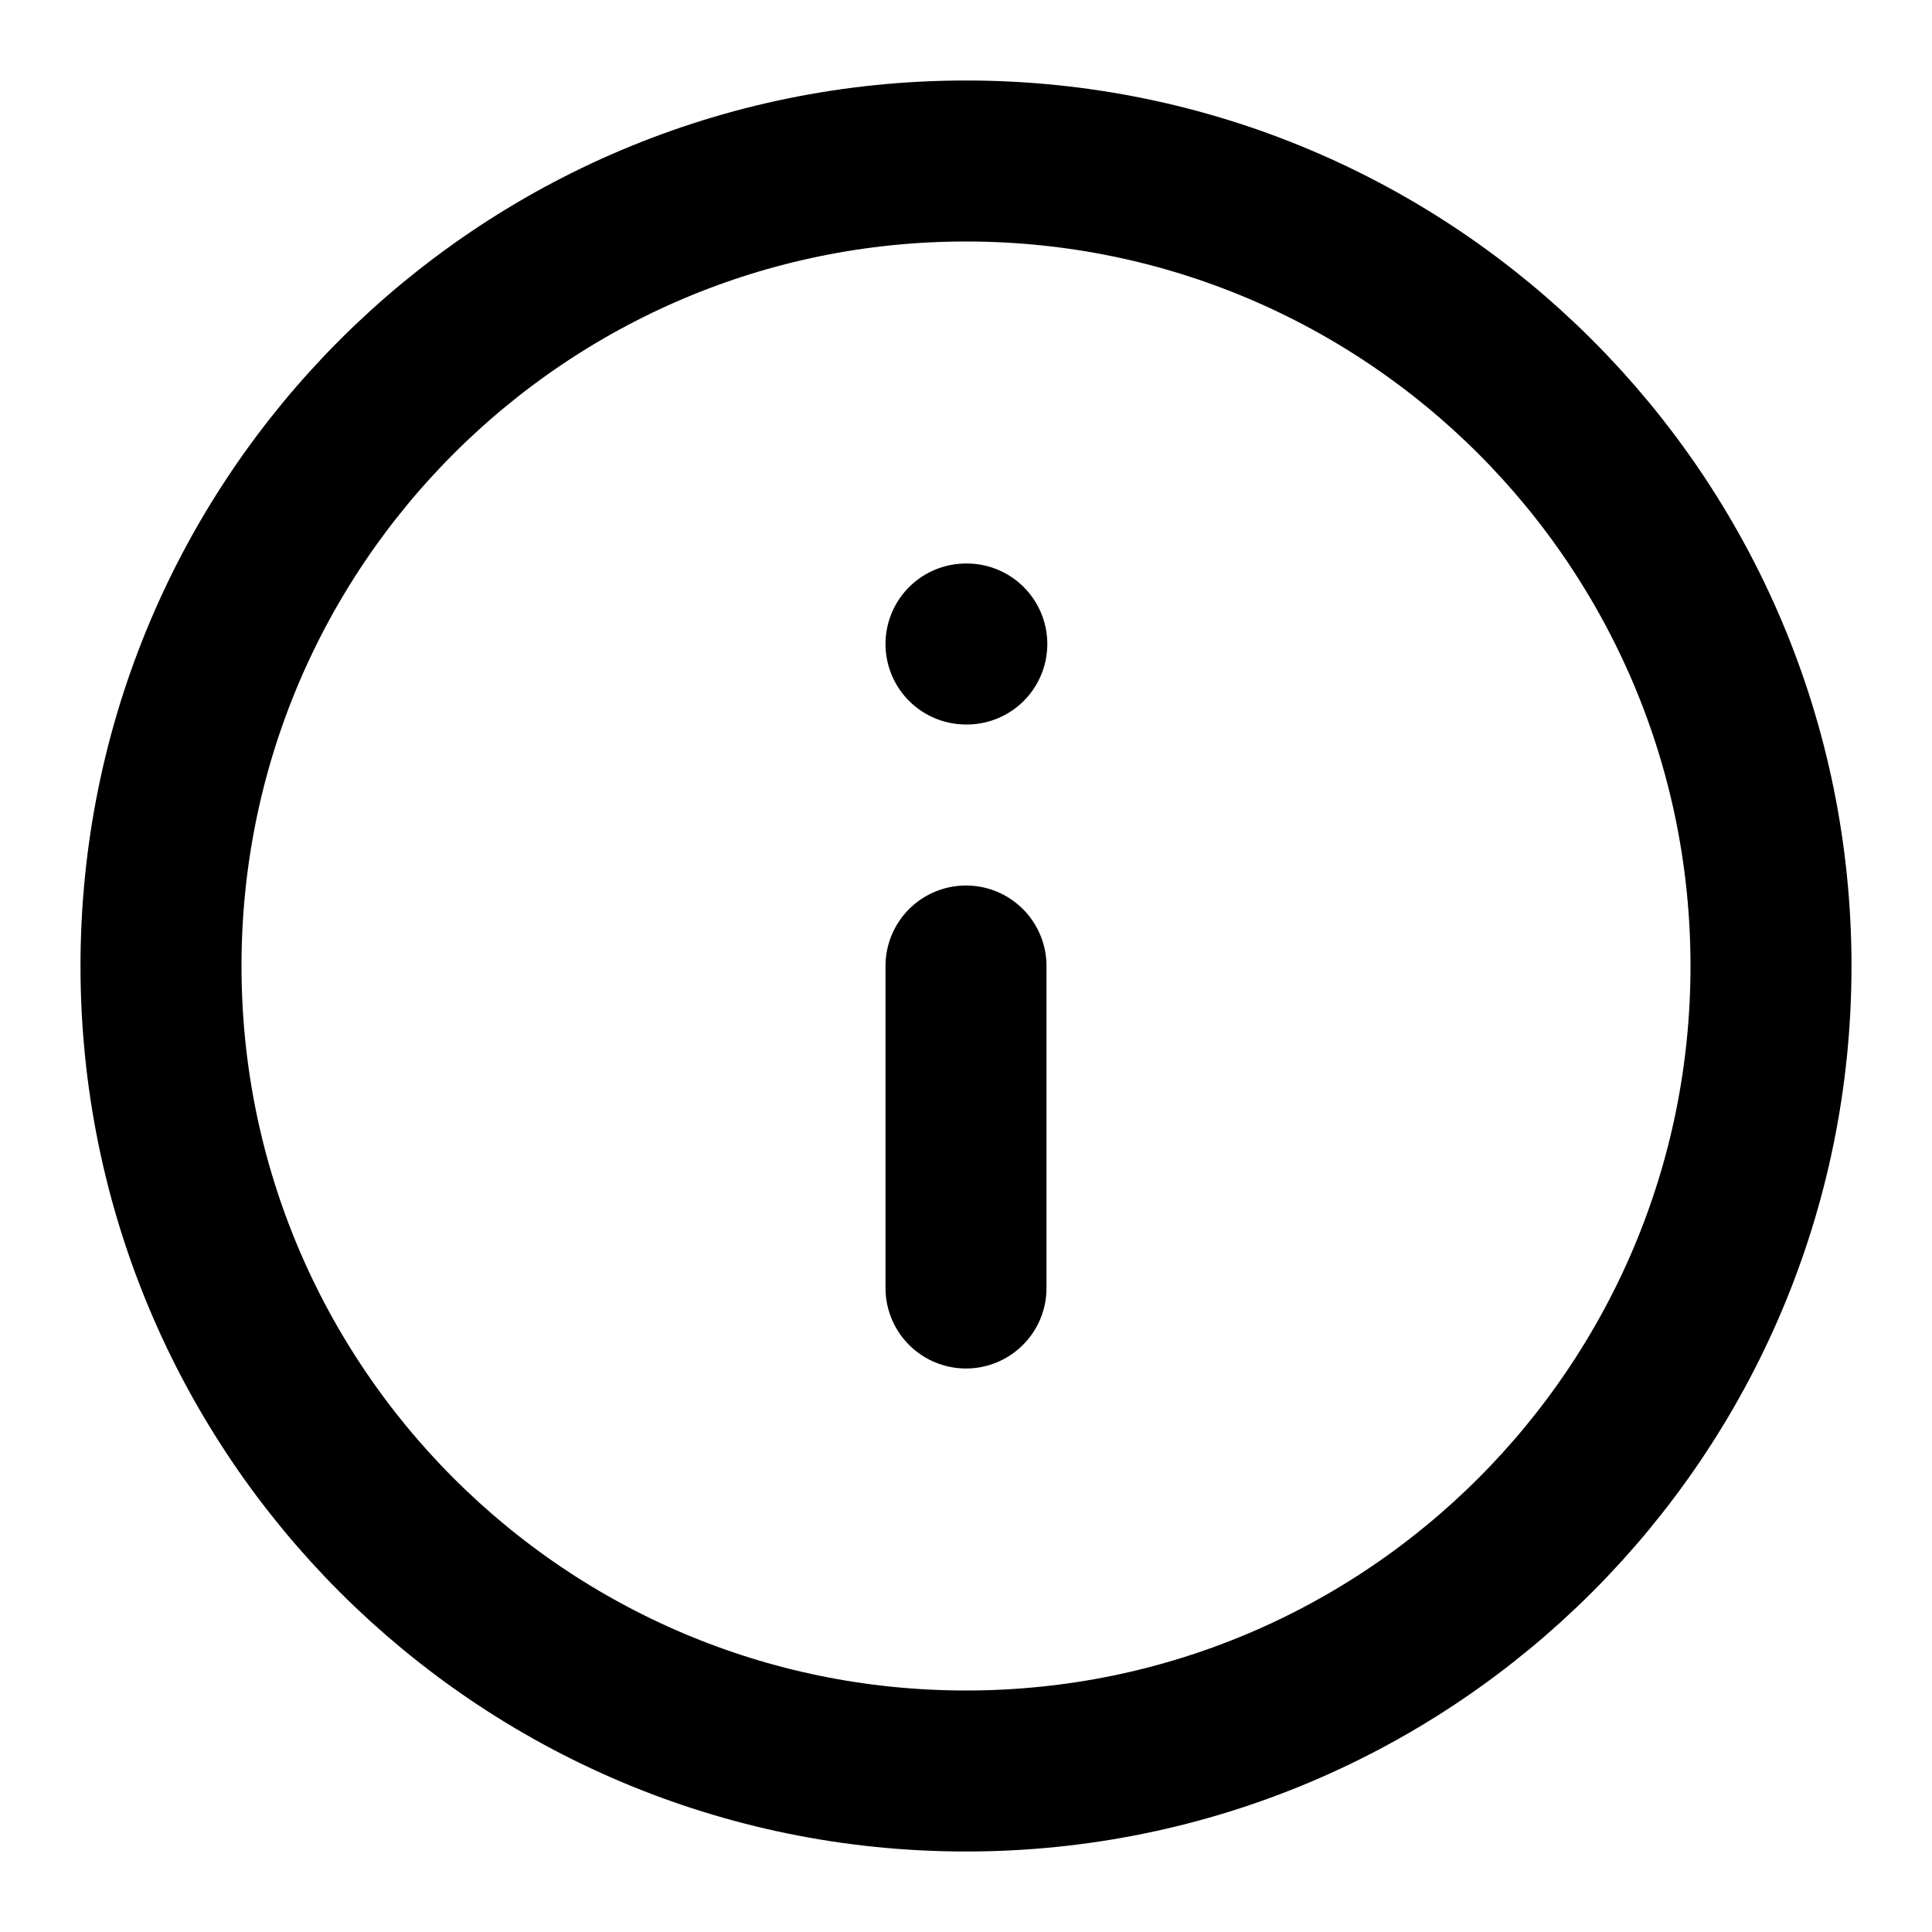
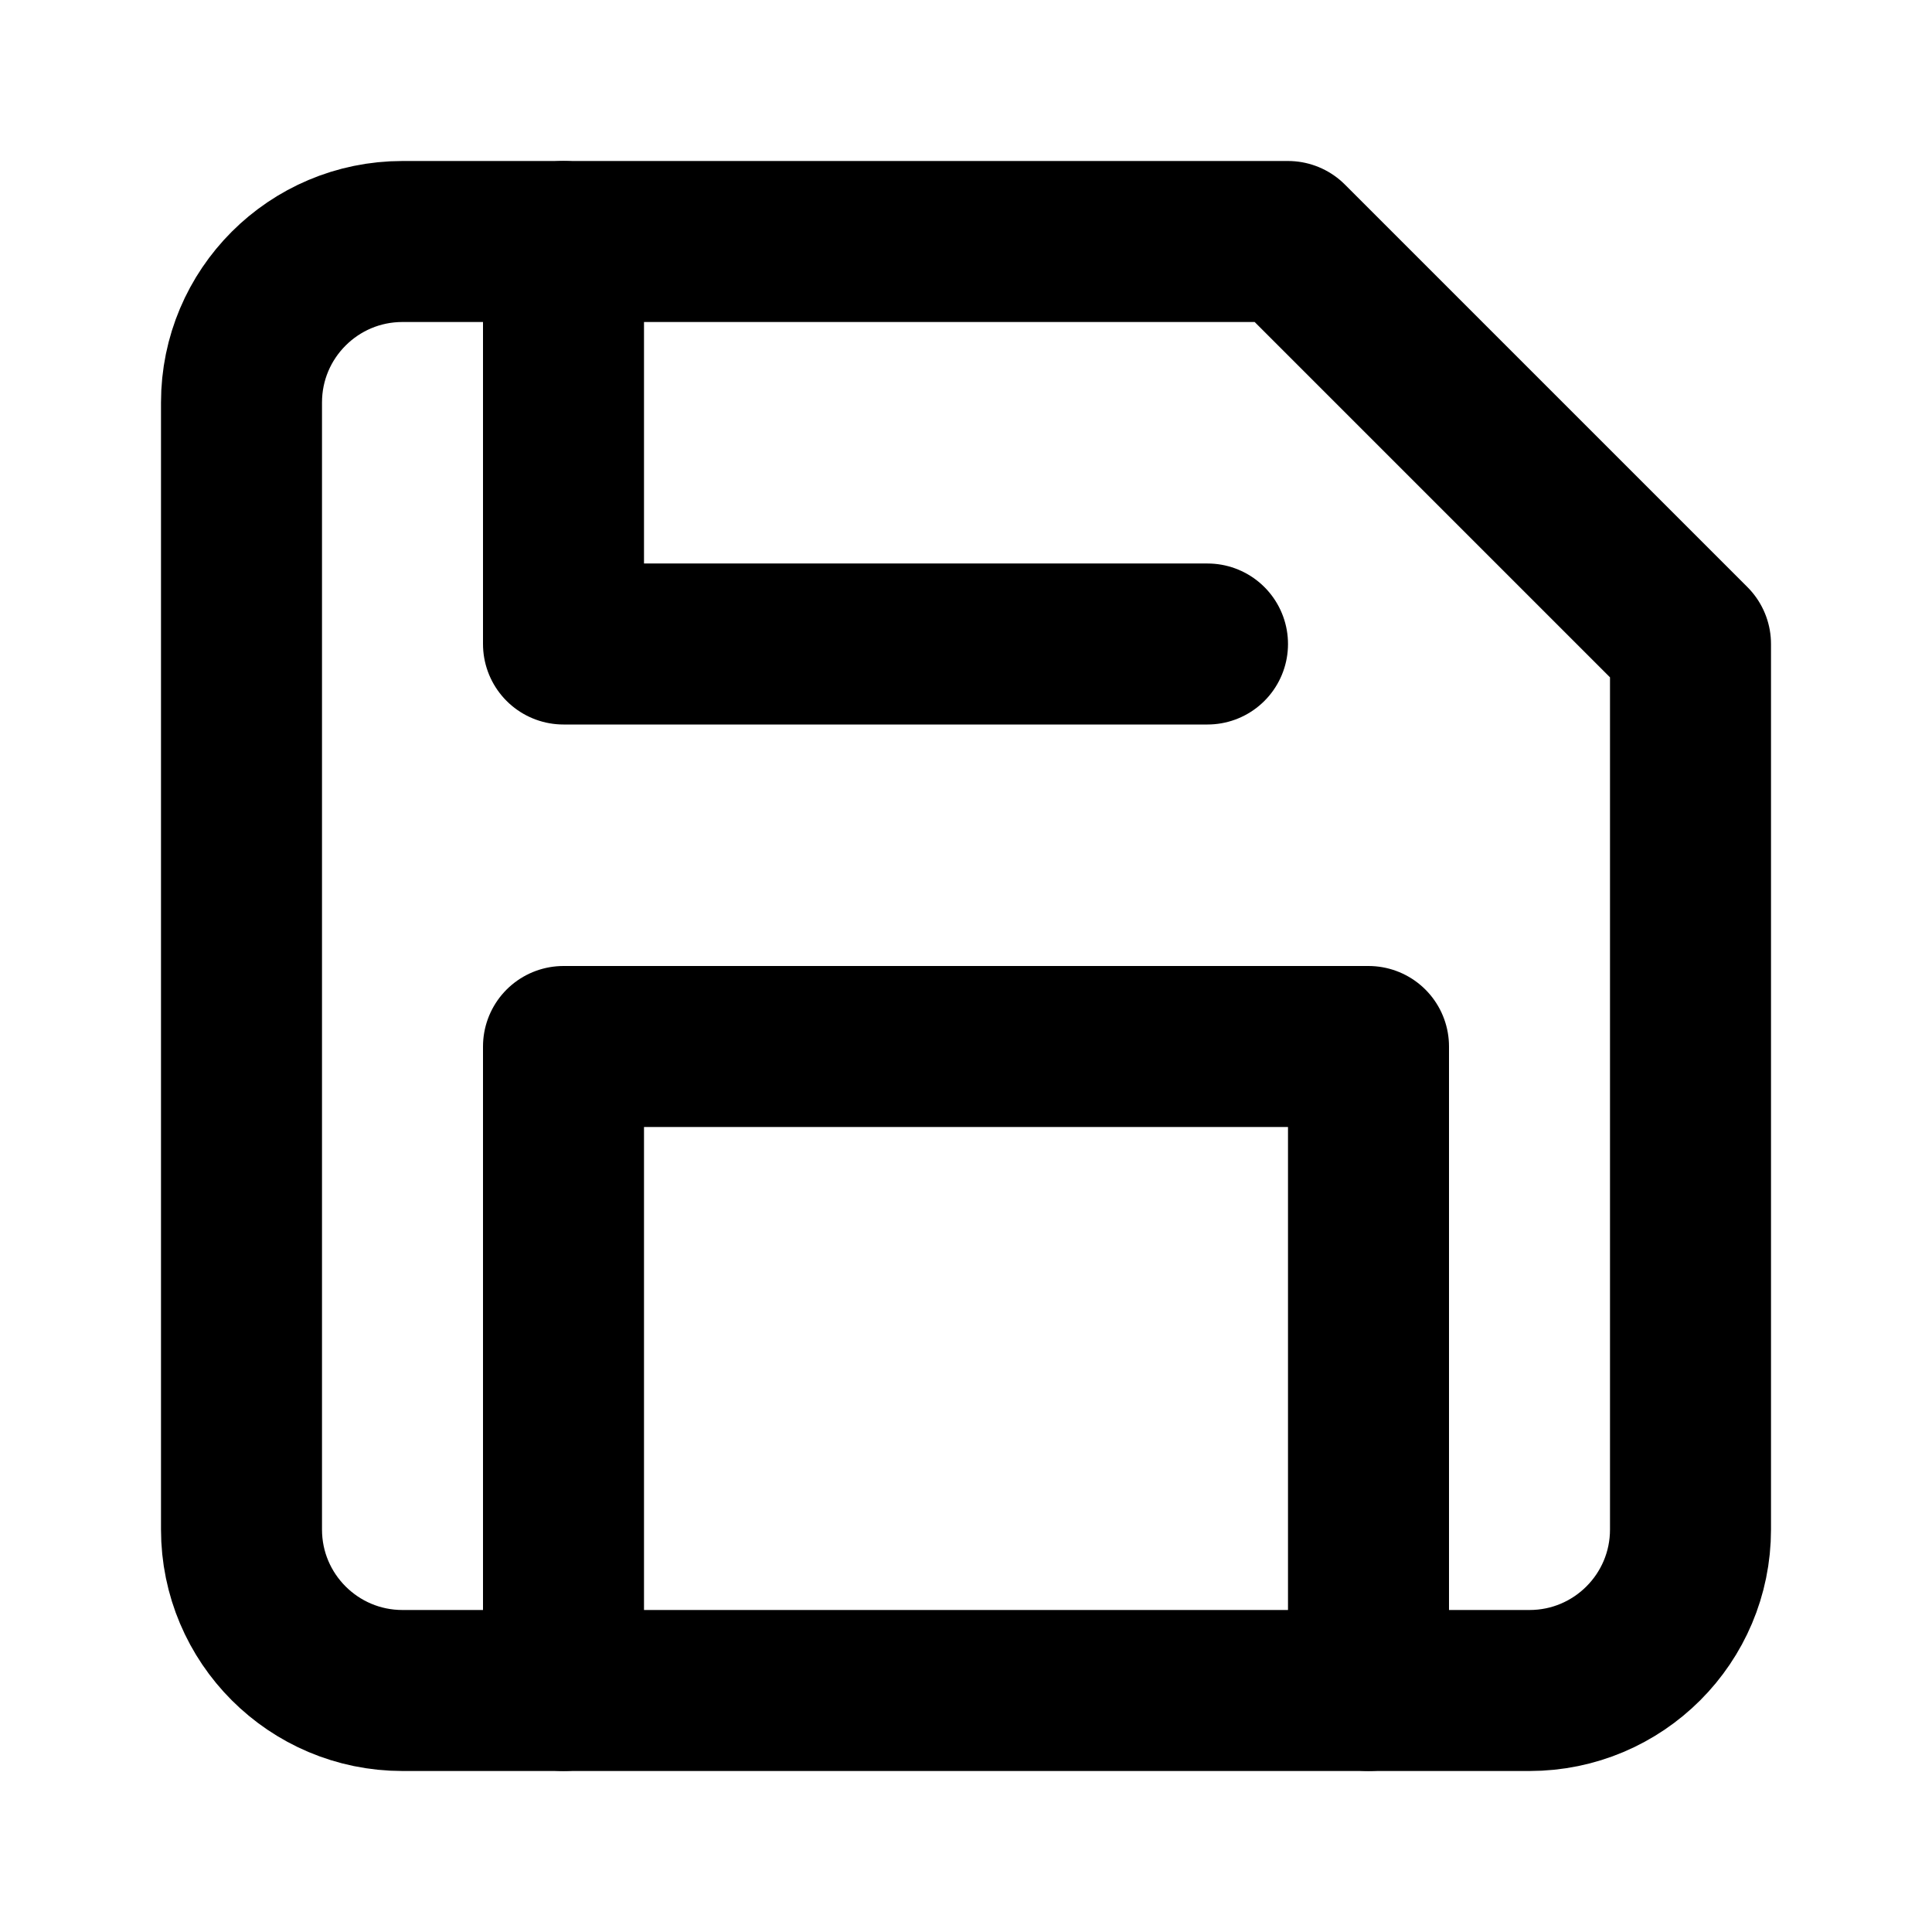
<svg xmlns="http://www.w3.org/2000/svg" width="24" height="24" viewBox="0 0 24 24" fill="none" stroke="currentColor" stroke-width="2" stroke-linecap="round" stroke-linejoin="round">
-   <circle cx="12" cy="12" r="10" />
-   <path d="M12 16v-4" />
-   <path d="M12 8h.01" />
+   <path d="M19 21H5a2 2 0 0 1-2-2V5a2 2 0 0 1 2-2h11l5 5v11a2 2 0 0 1-2 2z" />
+   <polyline points="17 21 17 13 7 13 7 21" />
+   <polyline points="7 3 7 8 15 8" />
</svg>
